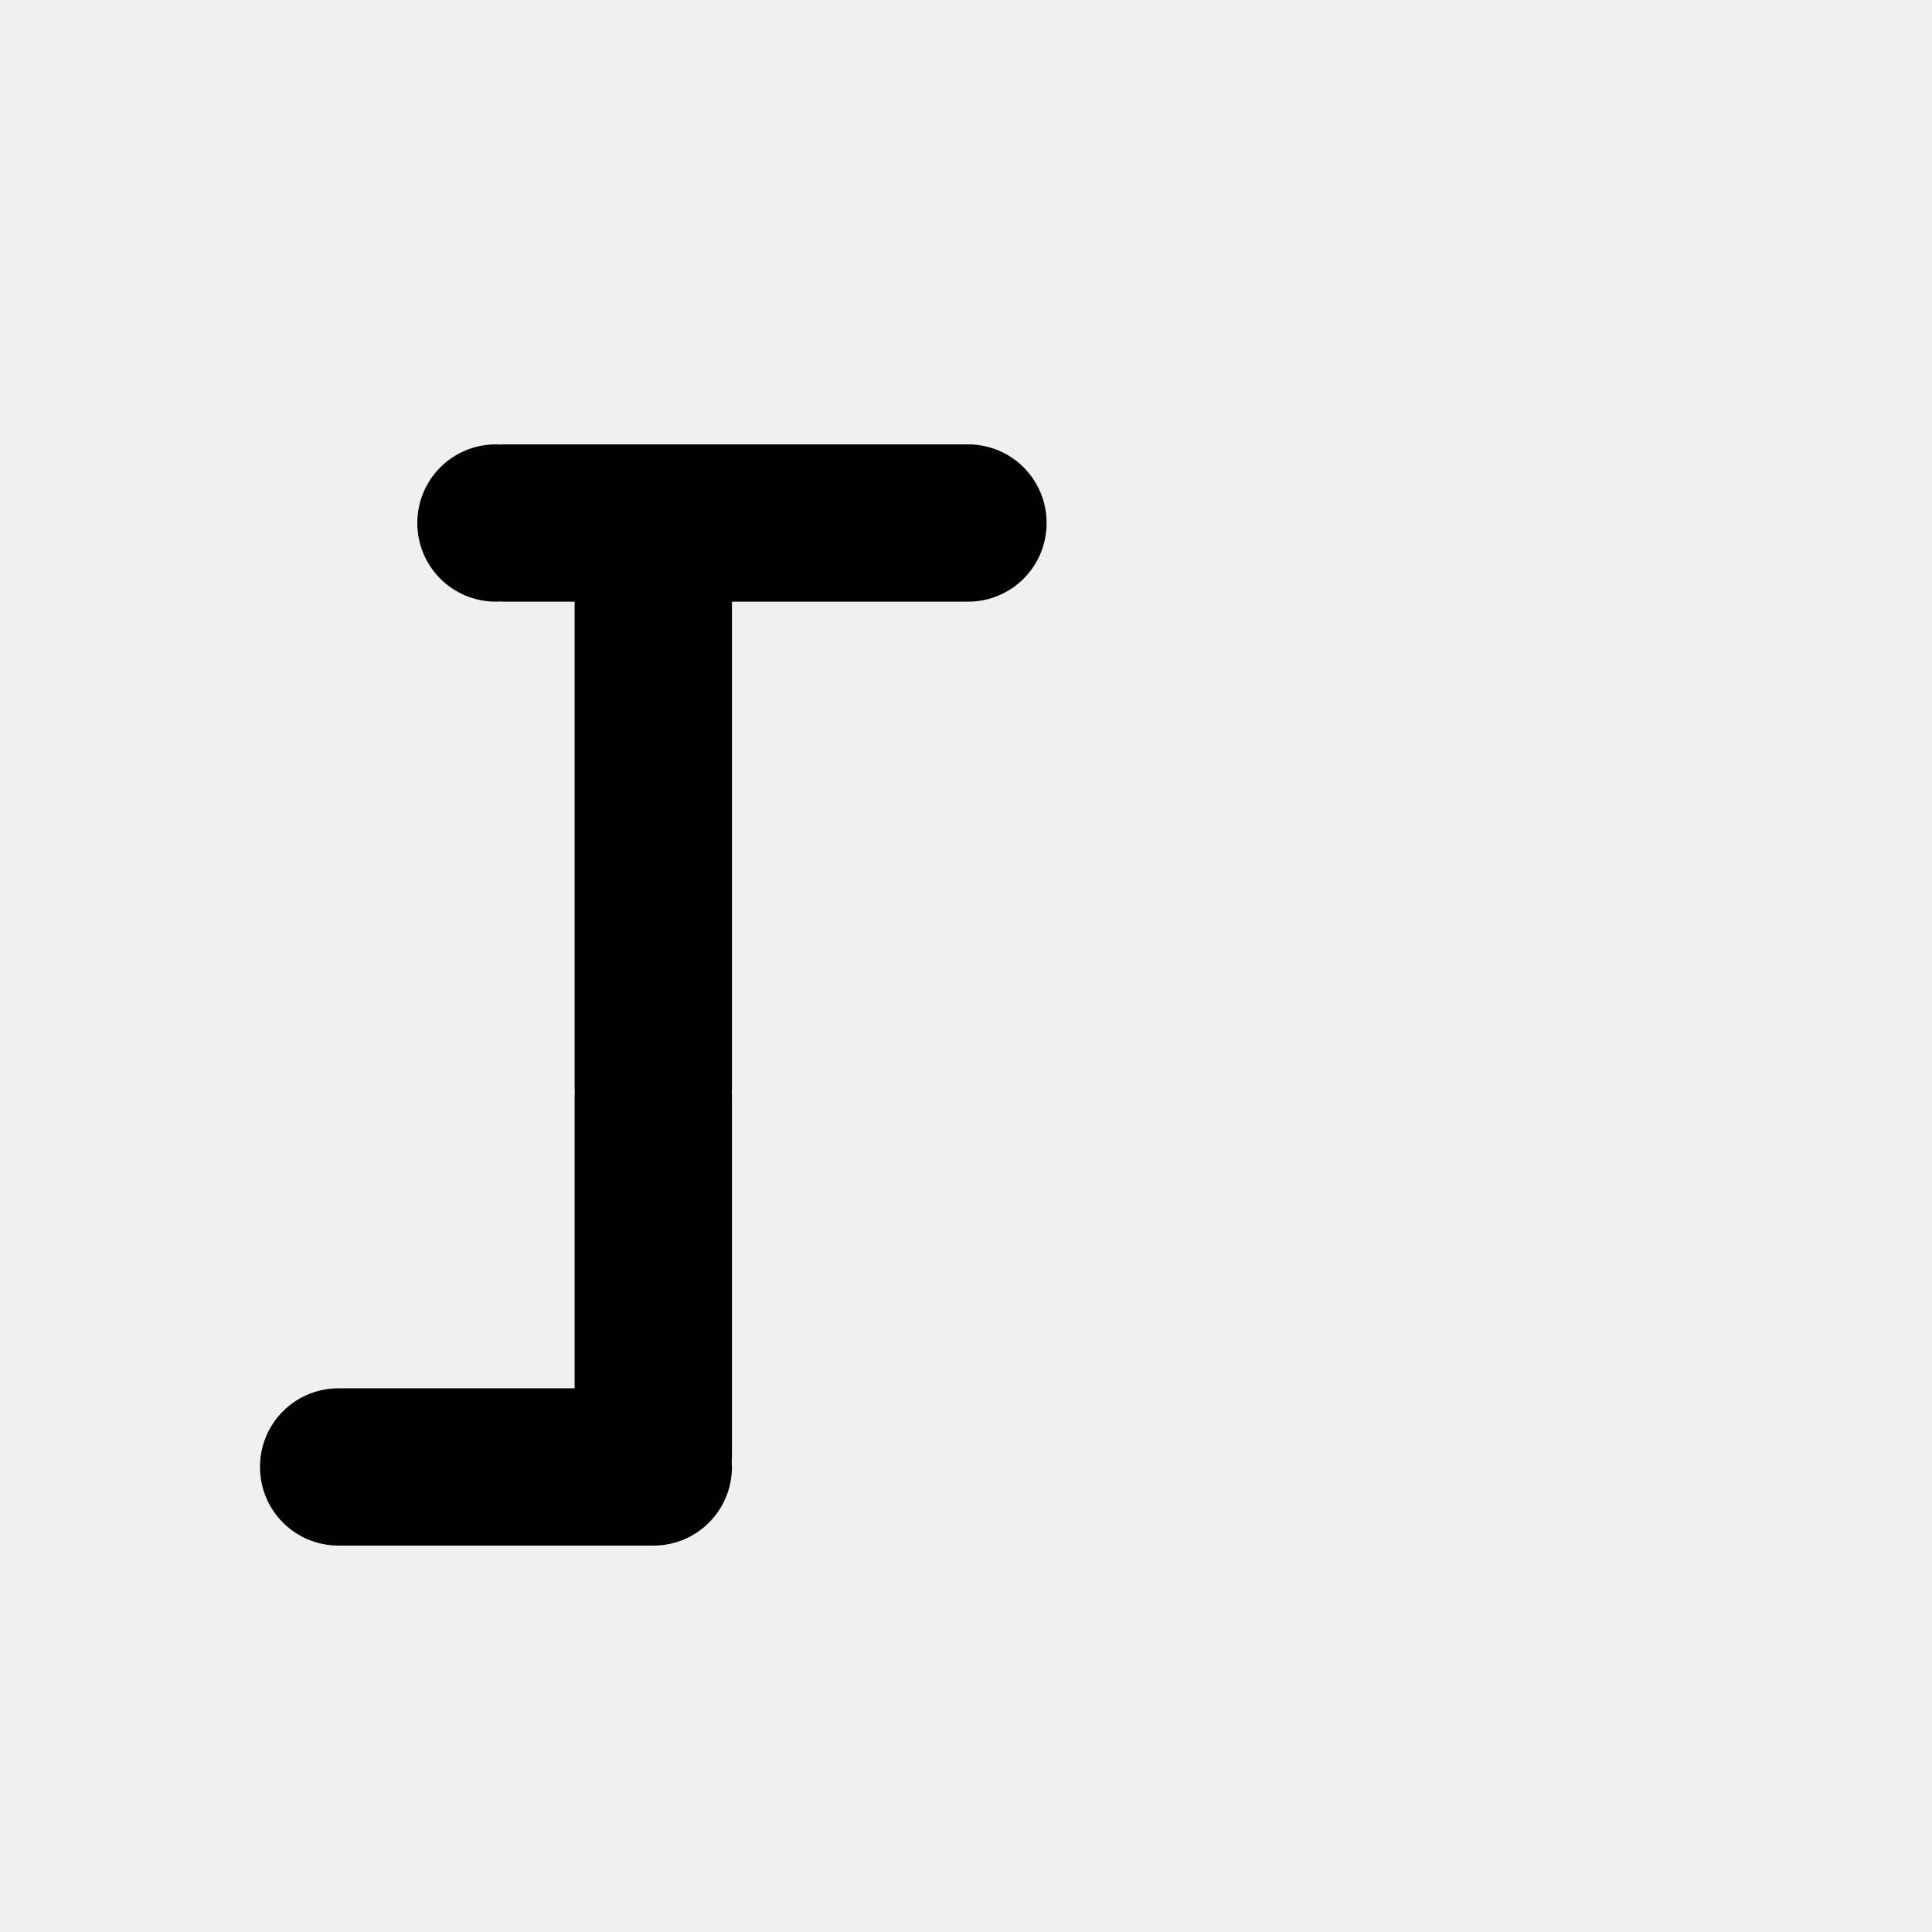
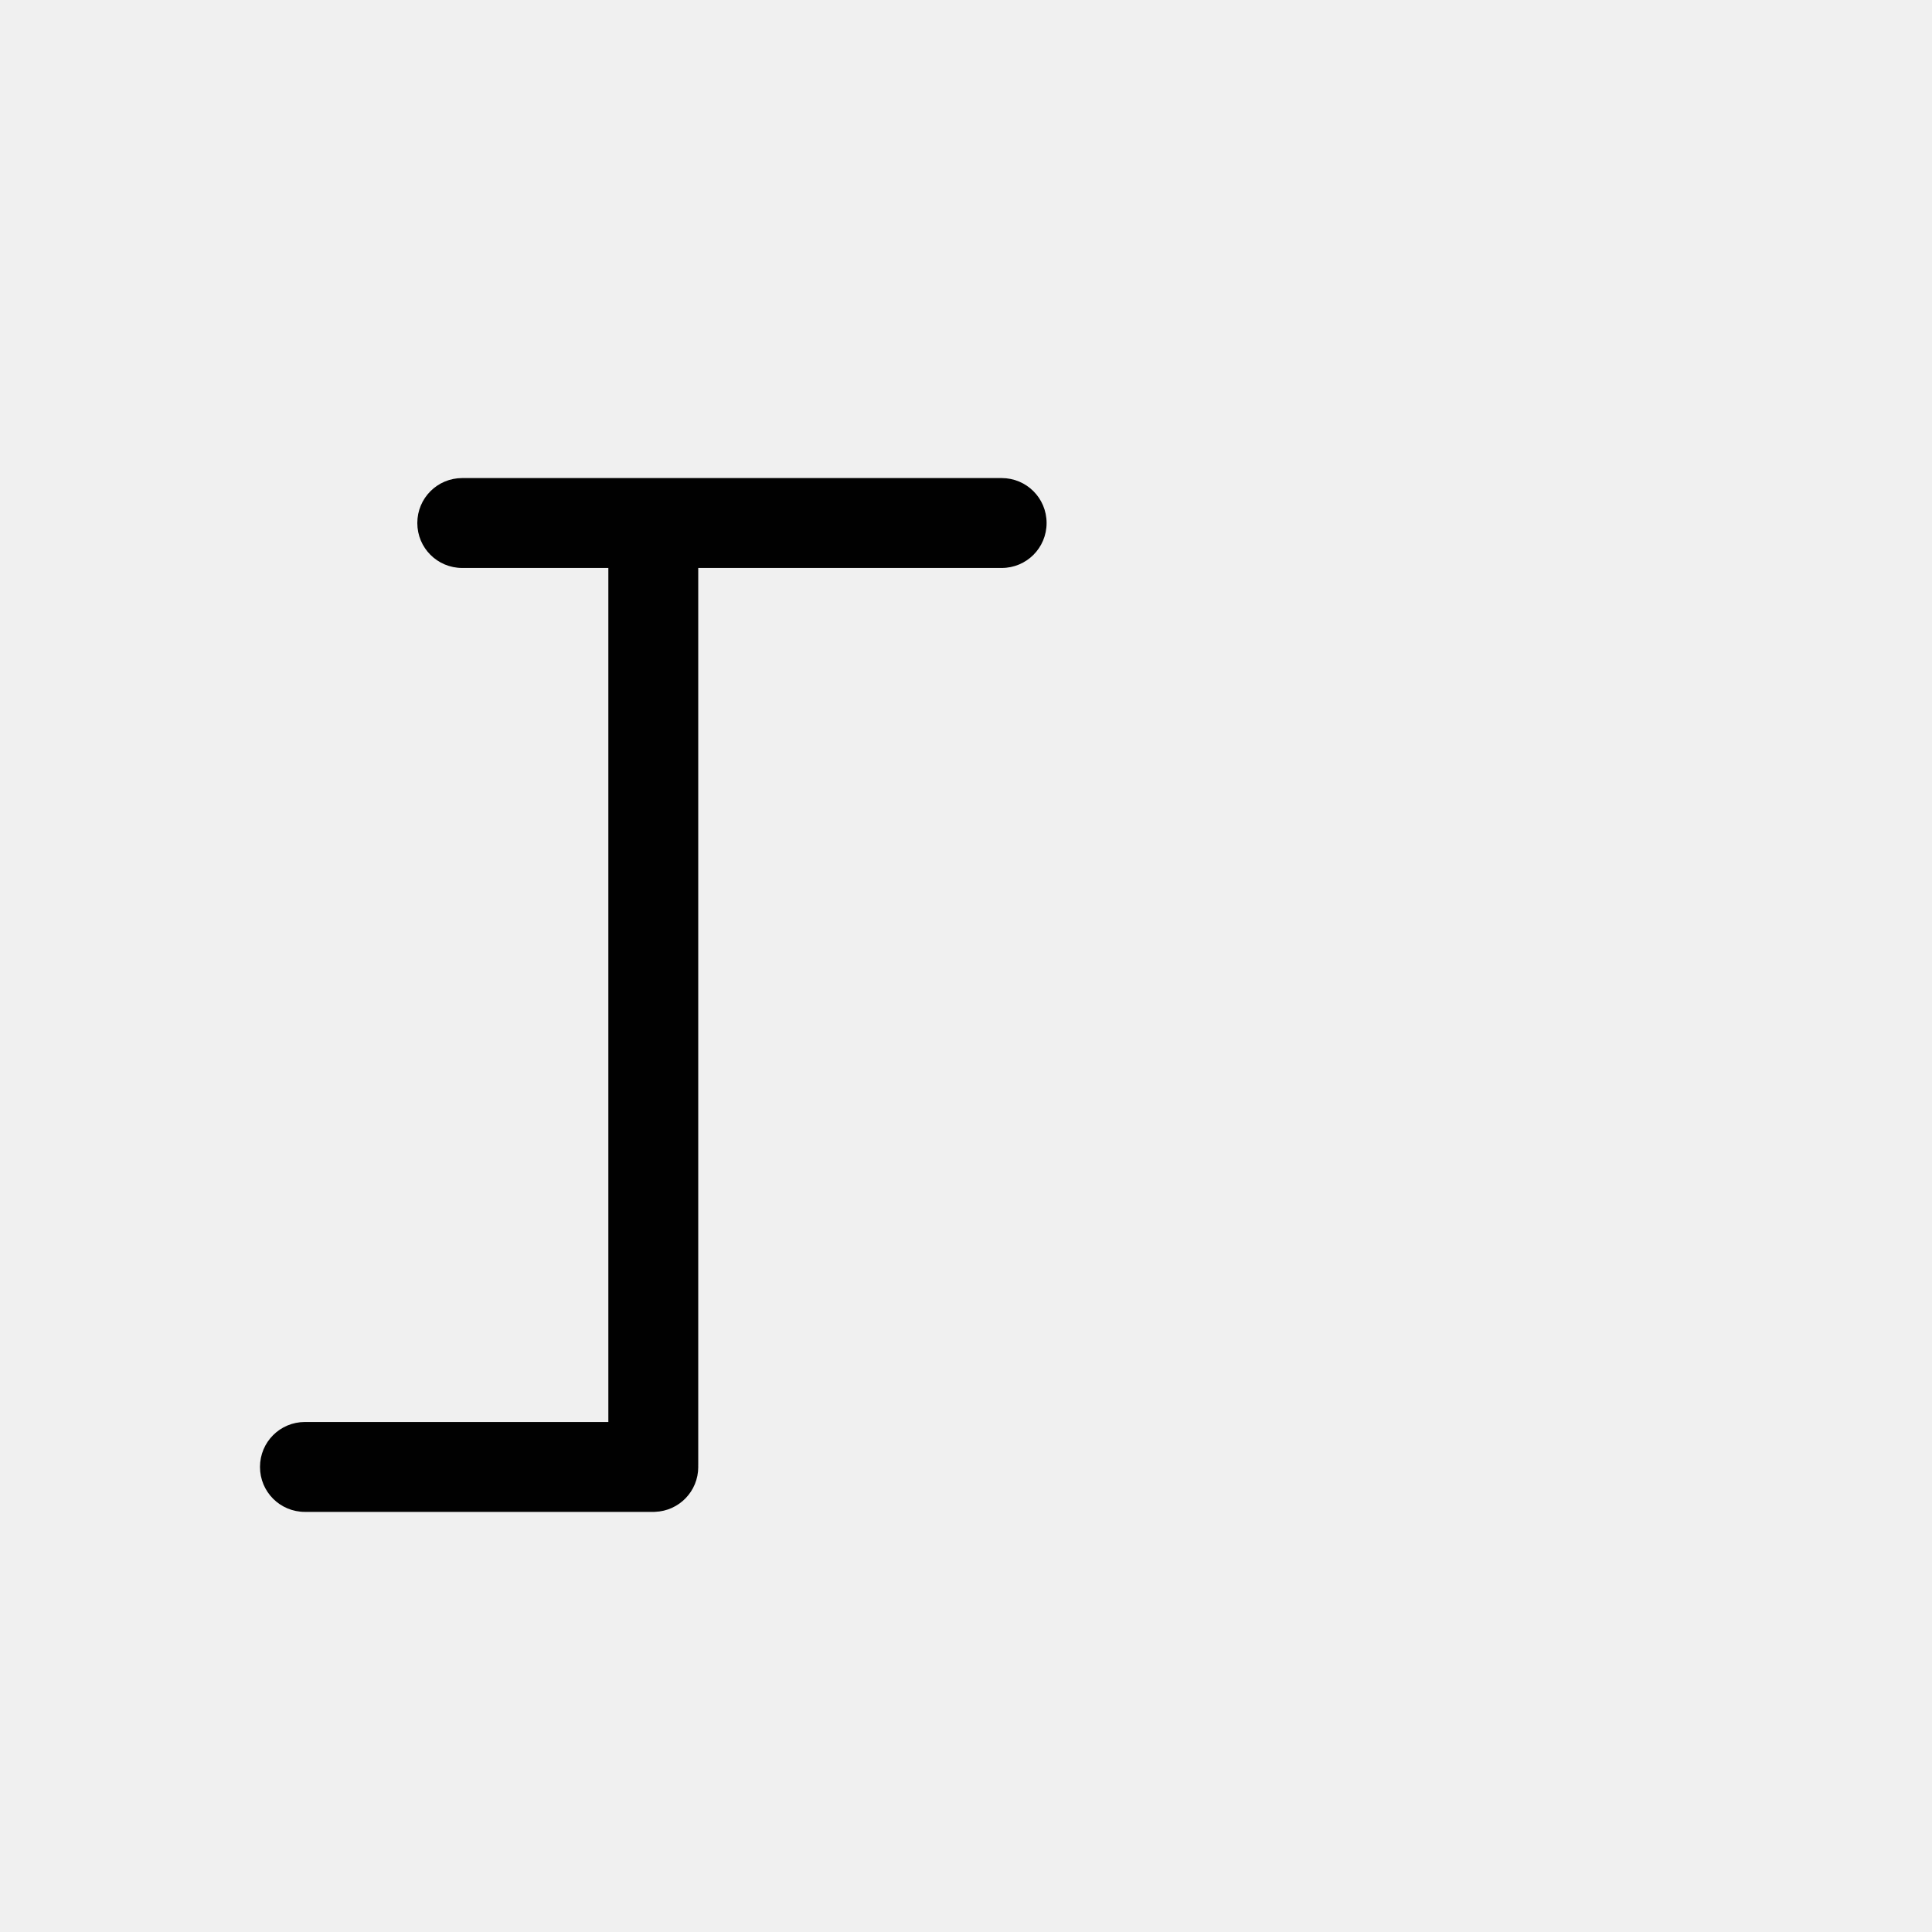
<svg xmlns="http://www.w3.org/2000/svg" width="1000" height="1000" viewBox="0 0 264.583 264.583" version="1.1" id="svg8">
  <defs id="defs2" />
  <g id="layer1" transform="translate(0,-32.41665)">
-     <path style="fill:#010101;fill-opacity:1;fill-rule:nonzero;stroke:#ffffff;stroke-width:0;stroke-miterlimit:4;stroke-dasharray:none;stroke-opacity:1;paint-order:normal" d="M 256.715 230 C 234.159 230 216.002 248.159 216.002 270.715 C 216.002 293.271 234.159 311.428 256.715 311.428 C 257.62 311.428 258.516 311.388 259.406 311.33 C 259.867 311.388 260.335 311.428 260.812 311.428 L 297.43 311.428 L 297.43 397.721 L 297.43 473.09 L 297.43 563.699 C 297.43 564.299 297.464 564.89 297.52 565.475 C 297.466 565.918 297.43 566.367 297.43 566.826 L 297.43 626.031 L 297.43 718.572 L 177.615 718.572 C 177.351 718.572 177.093 718.593 176.834 718.611 C 176.32 718.592 175.806 718.572 175.287 718.572 C 152.731 718.572 134.572 736.729 134.572 759.285 C 134.572 781.841 152.731 800 175.287 800 C 175.806 800 176.32 799.98 176.834 799.961 C 177.093 799.979 177.351 800 177.615 800 L 335.816 800 C 336.08 800 336.338 799.979 336.598 799.961 C 337.112 799.98 337.626 800 338.145 800 C 360.7 800 378.859 781.841 378.859 759.285 C 378.859 758.28 378.811 757.287 378.74 756.301 C 378.815 755.454 378.859 754.598 378.859 753.73 L 378.859 601.982 L 378.859 566.826 C 378.859 566.368 378.823 565.918 378.77 565.475 C 378.825 564.89 378.859 564.299 378.859 563.699 L 378.859 466.301 L 378.859 394.053 L 378.859 311.428 L 498.674 311.428 C 498.938 311.428 499.196 311.407 499.455 311.389 C 499.969 311.408 500.483 311.428 501.002 311.428 C 523.558 311.428 541.715 293.271 541.715 270.715 C 541.715 248.159 523.558 230 501.002 230 C 500.483 230 499.969 230.02 499.455 230.039 C 499.196 230.021 498.938 230 498.674 230 L 415.477 230 L 260.812 230 C 260.335 230 259.867 230.04 259.406 230.098 C 258.516 230.04 257.62 230 256.715 230 z " transform="matrix(0.2645833,0,0,0.2645833,0,32.41665)" id="rect850" />
+     <path style="fill:#010101;fill-opacity:1;fill-rule:nonzero;stroke:#ffffff;stroke-width:0;stroke-miterlimit:4;stroke-dasharray:none;stroke-opacity:1;paint-order:normal" d="M 239.268 247.447 C 226.378 247.447 216.002 257.825 216.002 270.715 C 216.002 283.604 226.378 293.98 239.268 293.98 L 274.164 293.98 L 314.879 293.98 L 314.879 375.818 L 314.879 496.225 L 314.879 581.326 L 314.879 708.809 L 314.879 736.02 L 302.721 736.02 L 270.9 736.02 L 241.1 736.02 L 202.172 736.02 L 192.734 736.02 L 172.371 736.02 L 157.84 736.02 C 144.95 736.02 134.572 746.396 134.572 759.285 C 134.572 772.175 144.95 782.553 157.84 782.553 L 172.371 782.553 L 192.734 782.553 L 202.172 782.553 L 241.1 782.553 L 270.9 782.553 L 302.721 782.553 L 338.58 782.553 C 338.733 782.553 338.883 782.54 339.033 782.529 C 351.507 782.065 361.41 771.877 361.41 759.285 C 361.41 759.017 361.4 758.752 361.391 758.486 C 361.395 758.355 361.41 758.226 361.41 758.094 L 361.41 698.889 L 361.41 575.973 L 361.41 448.674 L 361.41 370.918 L 361.41 293.98 L 495.723 293.98 L 518.449 293.98 C 531.339 293.98 541.715 283.604 541.715 270.715 C 541.715 257.825 531.339 247.447 518.449 247.447 L 495.723 247.447 L 414.295 247.447 L 274.164 247.447 L 239.268 247.447 z " transform="matrix(0.2645833,0,0,0.2645833,0,32.41665)" id="rect850" />
  </g>
</svg>
